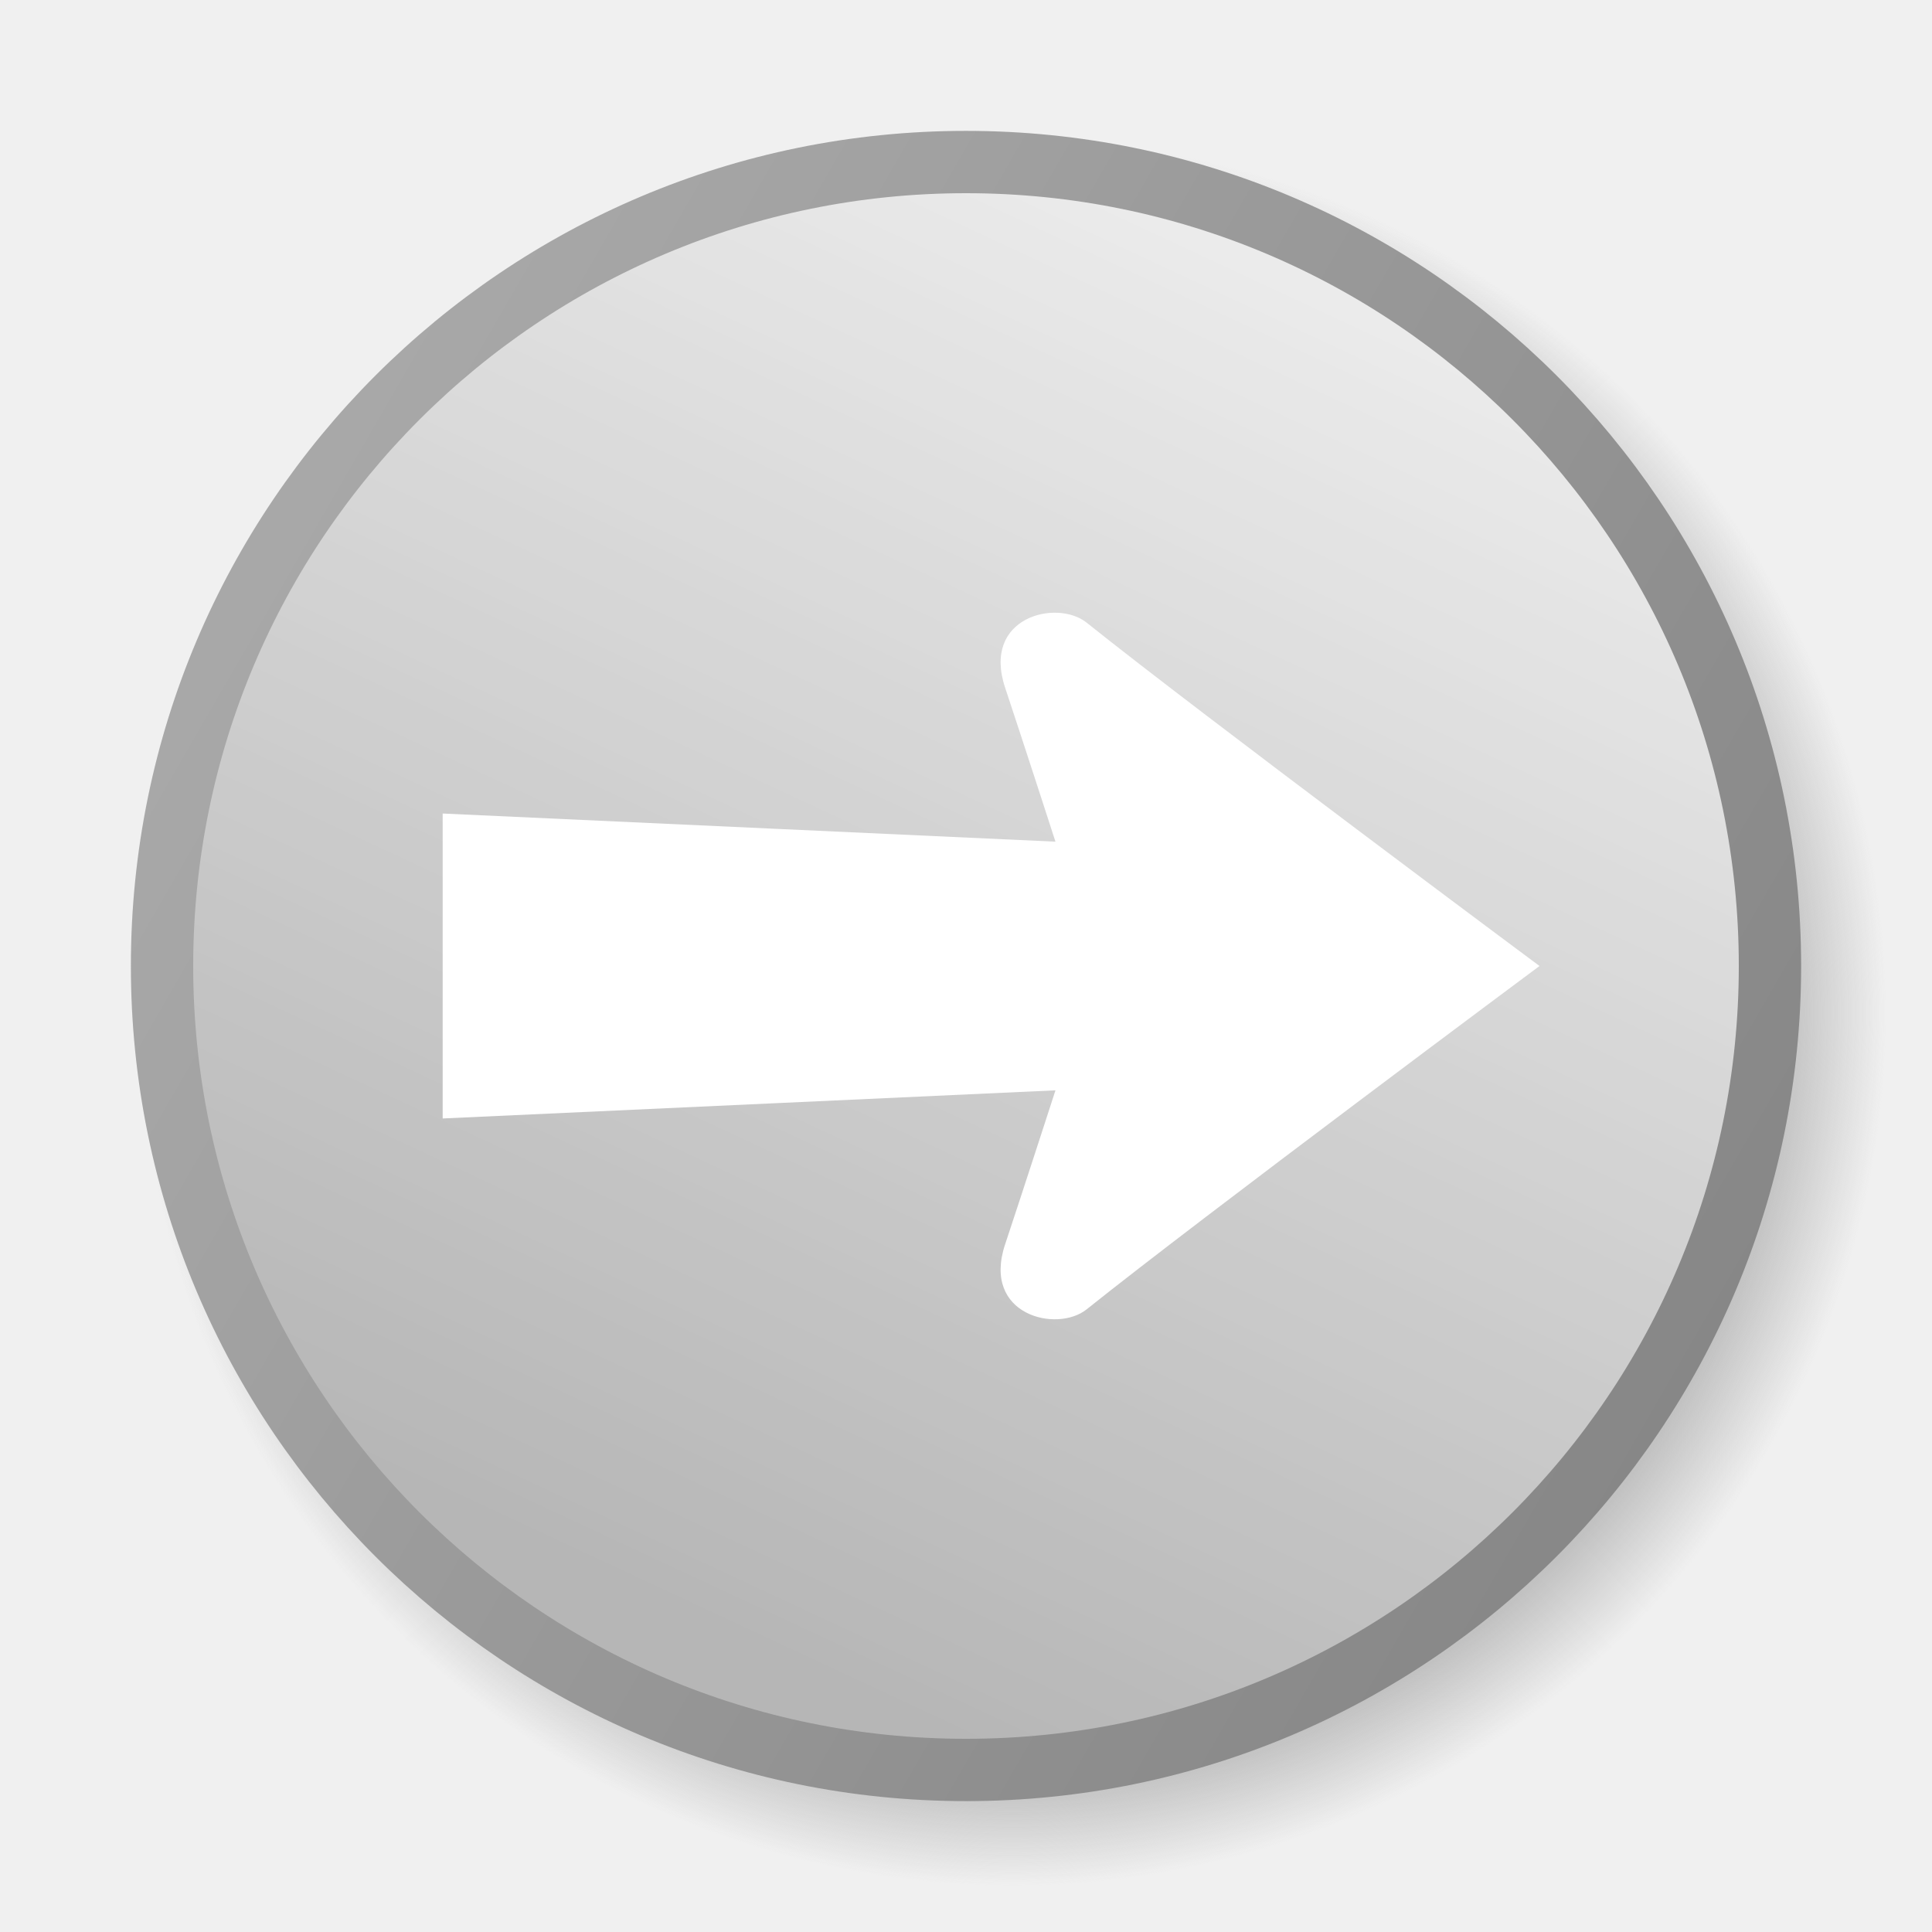
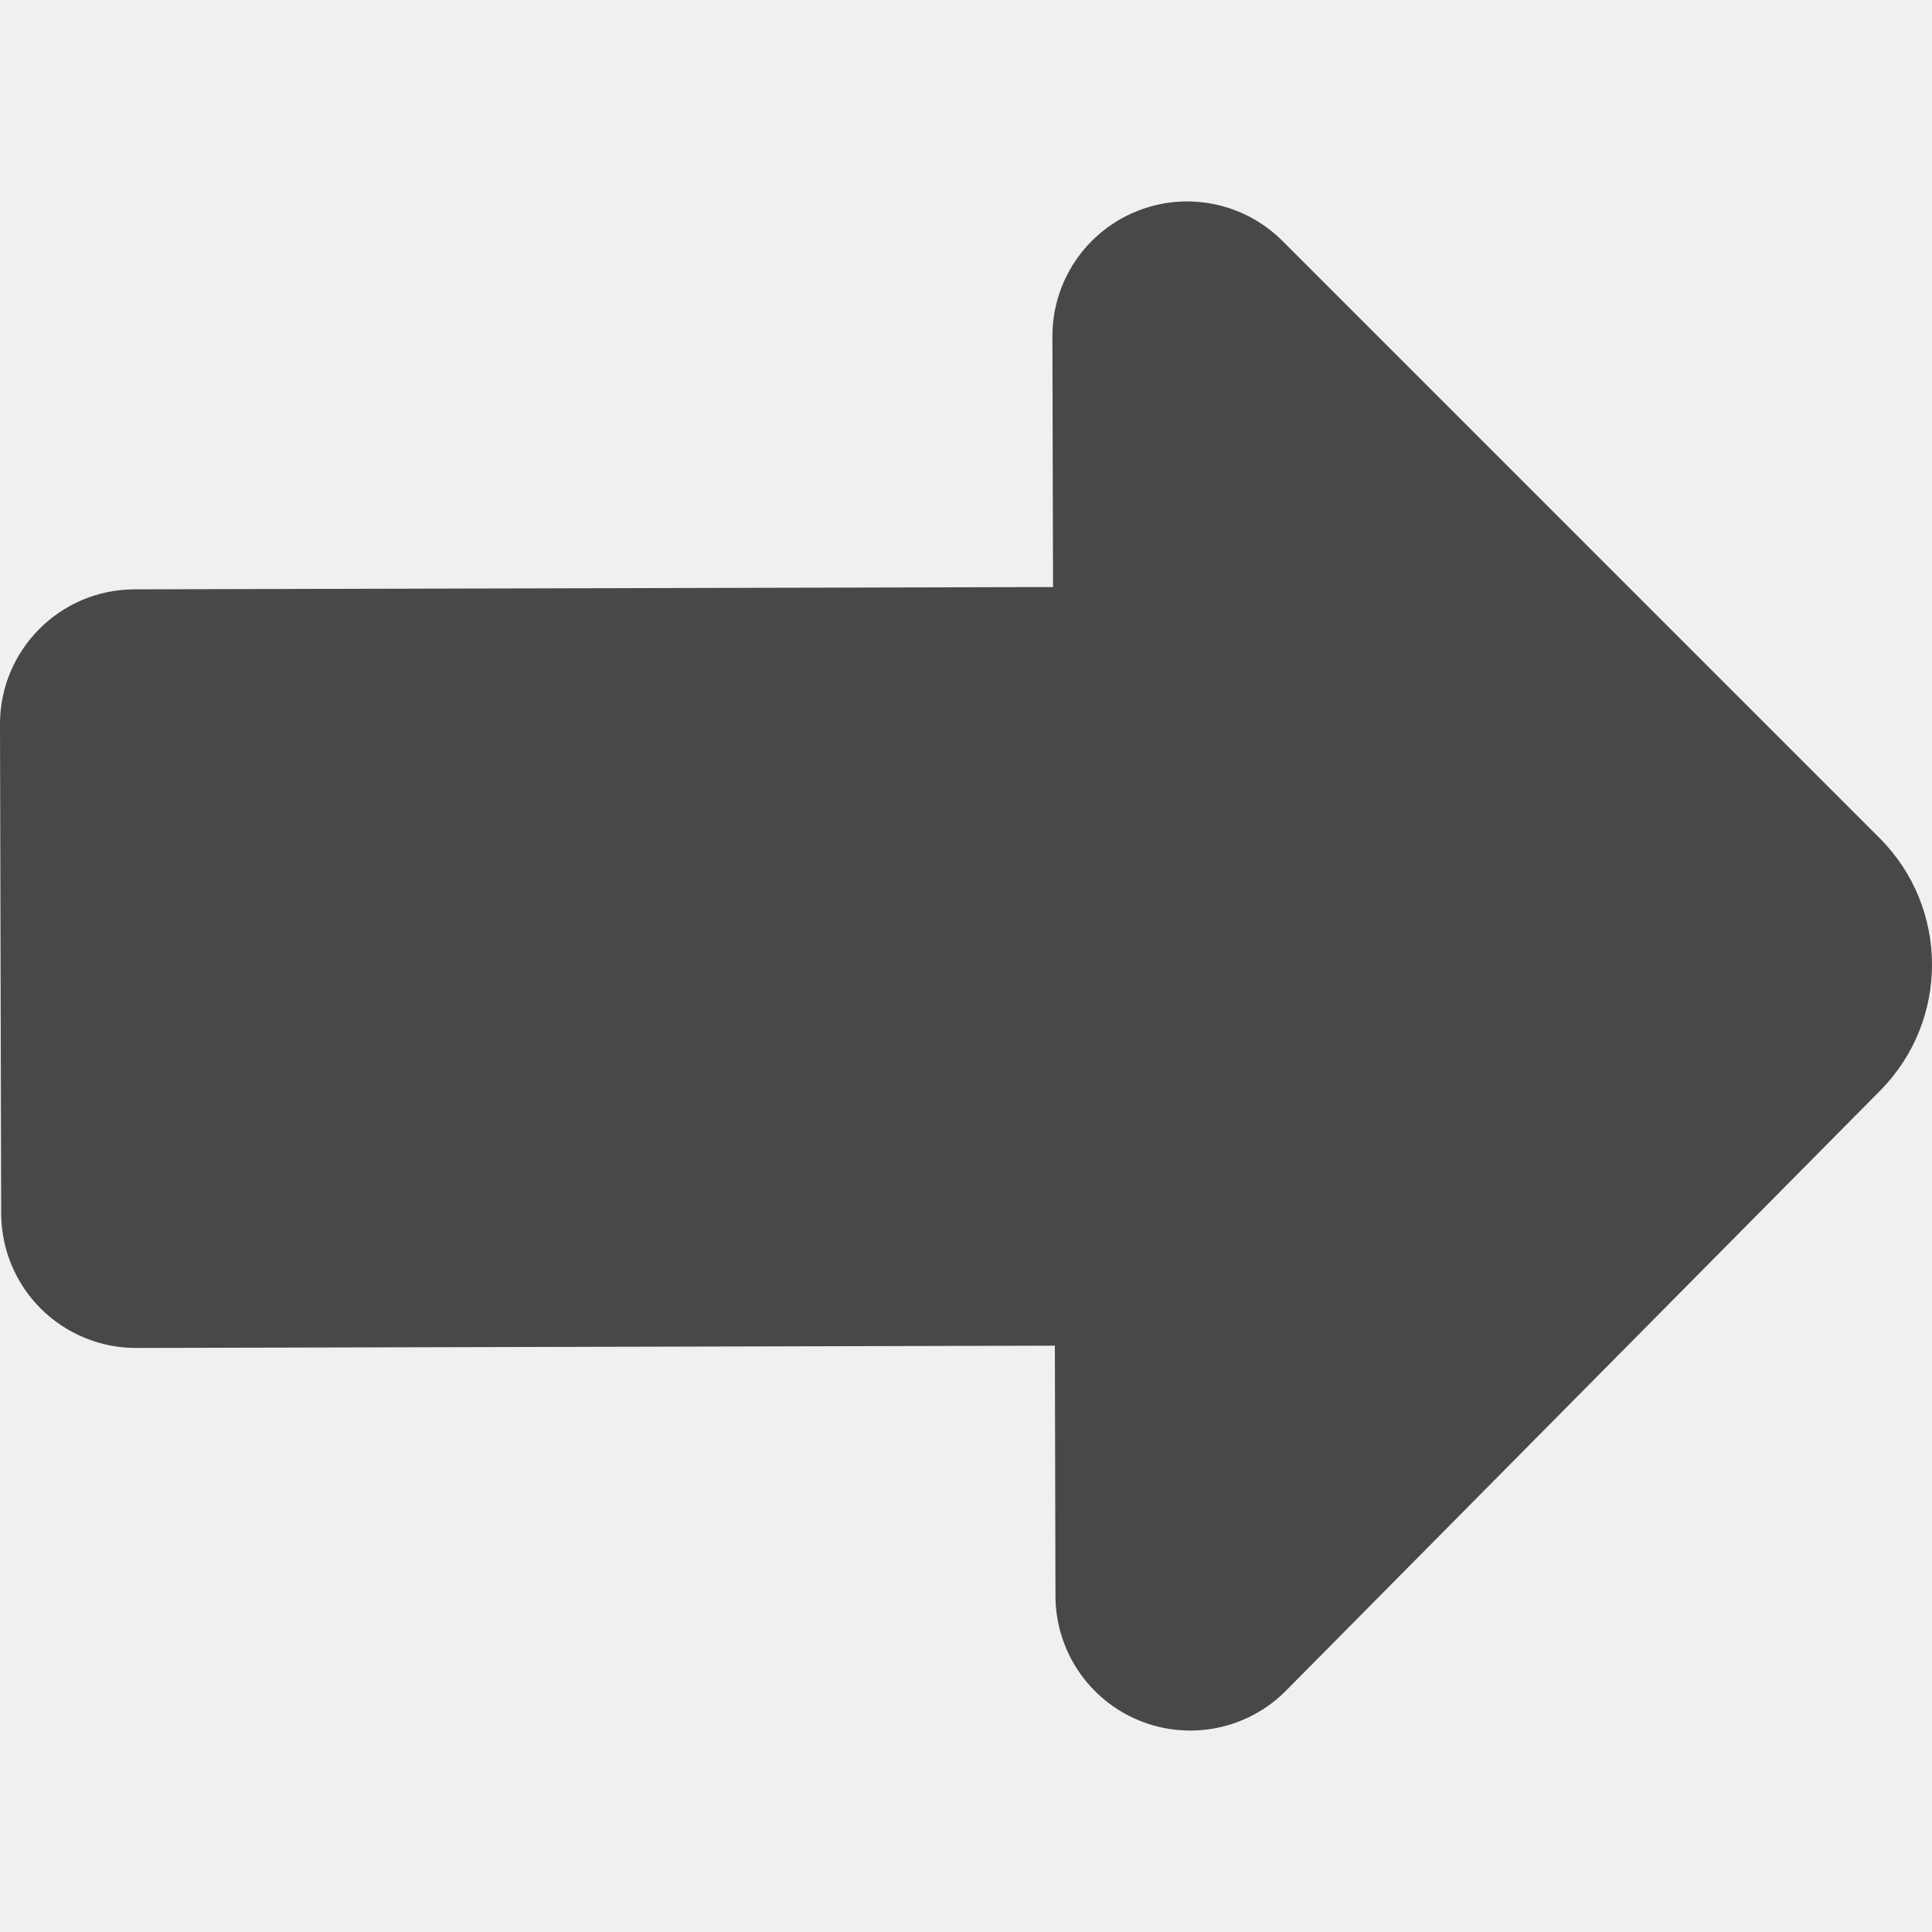
- <svg xmlns="http://www.w3.org/2000/svg" xmlns:xlink="http://www.w3.org/1999/xlink" version="1.0" width="32" height="32" viewBox="0 0 62 62" id="svg2383">
-   <defs id="defs2385">
-     <linearGradient x1="42.986" y1="7.013" x2="22.014" y2="51.987" id="fieldGradient" gradientUnits="userSpaceOnUse" xlink:href="#edgeGradient">
-       <stop id="stop2388" style="stop-color:#c4febc;stop-opacity:1" offset="0" />
-       <stop id="stop2390" style="stop-color:#69d467;stop-opacity:1" offset="1" />
-     </linearGradient>
-     <linearGradient x1="55.454" y1="42.753" x2="9.547" y2="16.249" id="edgeGradient" gradientUnits="userSpaceOnUse">
-       <stop id="stop2393" style="stop-color:#35a730;stop-opacity:1" offset="0" />
-       <stop id="stop2395" style="stop-color:#5cc65a;stop-opacity:1" offset="1" />
-     </linearGradient>
-     <radialGradient id="shadowGradient">
-       <stop id="stop2398" style="stop-color:#c0c0c0;stop-opacity:1" offset="0" />
-       <stop id="stop2400" style="stop-color:#c0c0c0;stop-opacity:1" offset="0.88" />
-       <stop id="stop2402" style="stop-color:#c0c0c0;stop-opacity:0" offset="1" />
-     </radialGradient>
-     <radialGradient cx="17.312" cy="25.531" r="9.688" fx="17.312" fy="25.531" id="radialGradient2180" xlink:href="#linearGradient3101" gradientUnits="userSpaceOnUse" gradientTransform="matrix(8.212216,0,0,2.887522,-61.27795,82.3724)" />
-     <radialGradient cx="17.312" cy="25.531" r="9.688" fx="17.312" fy="25.531" id="radialGradient8040" xlink:href="#linearGradient3101" gradientUnits="userSpaceOnUse" gradientTransform="matrix(2.182912,0,0,0.7675402,82.96475,20.85711)" />
-     <linearGradient id="linearGradient8017">
-       <stop id="stop8019" style="stop-color:#000000;stop-opacity:1" offset="0" />
-       <stop id="stop8021" style="stop-color:#000000;stop-opacity:0" offset="1" />
-     </linearGradient>
-     <radialGradient cx="17.312" cy="25.531" r="9.688" fx="17.312" fy="25.531" id="radialGradient8023" xlink:href="#linearGradient3101" gradientUnits="userSpaceOnUse" gradientTransform="matrix(1,0,0,0.351613,0,16.55413)" />
-     <radialGradient cx="17.312" cy="25.531" r="9.688" fx="17.312" fy="25.531" id="radialGradient2185" xlink:href="#linearGradient3101" gradientUnits="userSpaceOnUse" gradientTransform="matrix(4.6581,0,0,1.637848,-34.3495,47.13127)" />
-     <radialGradient cx="17.312" cy="25.531" r="9.688" fx="17.312" fy="25.531" id="radialGradient2186" xlink:href="#linearGradient3101" gradientUnits="userSpaceOnUse" gradientTransform="matrix(2.182912,0,0,0.7675402,-13.50372,21.78609)" />
-     <radialGradient cx="17.312" cy="25.531" r="9.688" fx="17.312" fy="25.531" id="radialGradient7200" xlink:href="#linearGradient3101" gradientUnits="userSpaceOnUse" gradientTransform="matrix(2.182912,0,0,0.7675402,-13.50372,21.78609)" />
-     <radialGradient cx="17.312" cy="25.531" r="9.688" fx="17.312" fy="25.531" id="radialGradient3107" xlink:href="#linearGradient3101" gradientUnits="userSpaceOnUse" gradientTransform="matrix(1,0,0,0.351613,0,16.55413)" />
-     <linearGradient id="linearGradient3101">
-       <stop id="stop3103" style="stop-color:#000000;stop-opacity:1" offset="0" />
-       <stop id="stop3105" style="stop-color:#000000;stop-opacity:0" offset="1" />
-     </linearGradient>
-     <radialGradient cx="17.312" cy="25.531" r="9.688" fx="17.312" fy="25.531" id="radialGradient2528" xlink:href="#linearGradient3101" gradientUnits="userSpaceOnUse" gradientTransform="matrix(2.566612,0,0,0.9024542,-66.26771,33.03487)" />
-     <filter style="color-interpolation-filters:sRGB;" id="filter8103">
-       <feColorMatrix values="0.21 0.72 0.072 0 0 0.21 0.72 0.072 0 0 0.21 0.72 0.072 0 0 0 0 0 1 0 " id="feColorMatrix8105" result="fbSourceGraphic" />
-       <feColorMatrix result="fbSourceGraphicAlpha" in="fbSourceGraphic" values="0 0 0 -1 0 0 0 0 -1 0 0 0 0 -1 0 0 0 0 1 0" id="feColorMatrix8107" />
-       <feColorMatrix id="feColorMatrix8109" values="0.21 0.72 0.072 0 0 0.21 0.72 0.072 0 0 0.21 0.72 0.072 0 0 0 0 0 1 0 " in="fbSourceGraphic" />
-     </filter>
-   </defs>
-   <circle cx="32.5" cy="29.5" r="26.5" transform="matrix(1.0648,0,0,1.064822,-2.1,1.0864)" id="shadow" style="fill:url(#shadowGradient)" />
-   <circle cx="31" cy="31" r="25.8" id="field" style="fill:url(#fieldGradient);stroke:url(#edgeGradient);stroke-width:2;fill-opacity:1;filter:url(#filter8103)" />
-   <path d="M 49.404,31 C 49.404,31 38.579,22.948 34.869,19.98 C 33.919,19.22 31.496,19.79 32.256,22.07 C 32.826,23.78 33.871,27.01 33.871,27.01 L 14.206,26.107 L 14.206,35.893 L 33.871,34.99 C 33.871,34.99 32.826,38.22 32.256,39.93 C 31.496,42.21 33.919,42.78 34.869,42.02 C 38.579,39.052 49.404,31 49.404,31 z" id="path5900" style="fill:#ffffff;fill-opacity:1;fill-rule:evenodd;stroke:none;stroke-width:1px;stroke-linecap:butt;stroke-linejoin:miter;stroke-opacity:1" />
+ <svg xmlns="http://www.w3.org/2000/svg" version="1.1" id="Capa_1" x="0px" y="0px" fill-opacity="0.7" width="32px" height="32px" viewBox="0 0 45.513 45.512" style="enable-background:new 0 0 45.513 45.512;" xml:space="preserve">
+   <g>
+     <path d="M44.275,19.739L30.211,5.675c-0.909-0.909-2.275-1.18-3.463-0.687c-1.188,0.493-1.959,1.654-1.956,2.938l0.015,5.903   l-21.64,0.054C1.414,13.887-0.004,15.312,0,17.065l0.028,11.522c0.002,0.842,0.338,1.648,0.935,2.242s1.405,0.927,2.247,0.925   l21.64-0.054l0.014,5.899c0.004,1.286,0.781,2.442,1.971,2.931c1.189,0.487,2.557,0.21,3.46-0.703L44.29,25.694   C45.926,24.043,45.92,21.381,44.275,19.739z" />
+   </g>
+   <g>
+ </g>
+   <g>
+ </g>
+   <g>
+ </g>
+   <g>
+ </g>
+   <g>
+ </g>
+   <g>
+ </g>
+   <g>
+ </g>
+   <g>
+ </g>
+   <g>
+ </g>
+   <g>
+ </g>
+   <g>
+ </g>
+   <g>
+ </g>
+   <g>
+ </g>
+   <g>
+ </g>
+   <g>
+ </g>
</svg>
